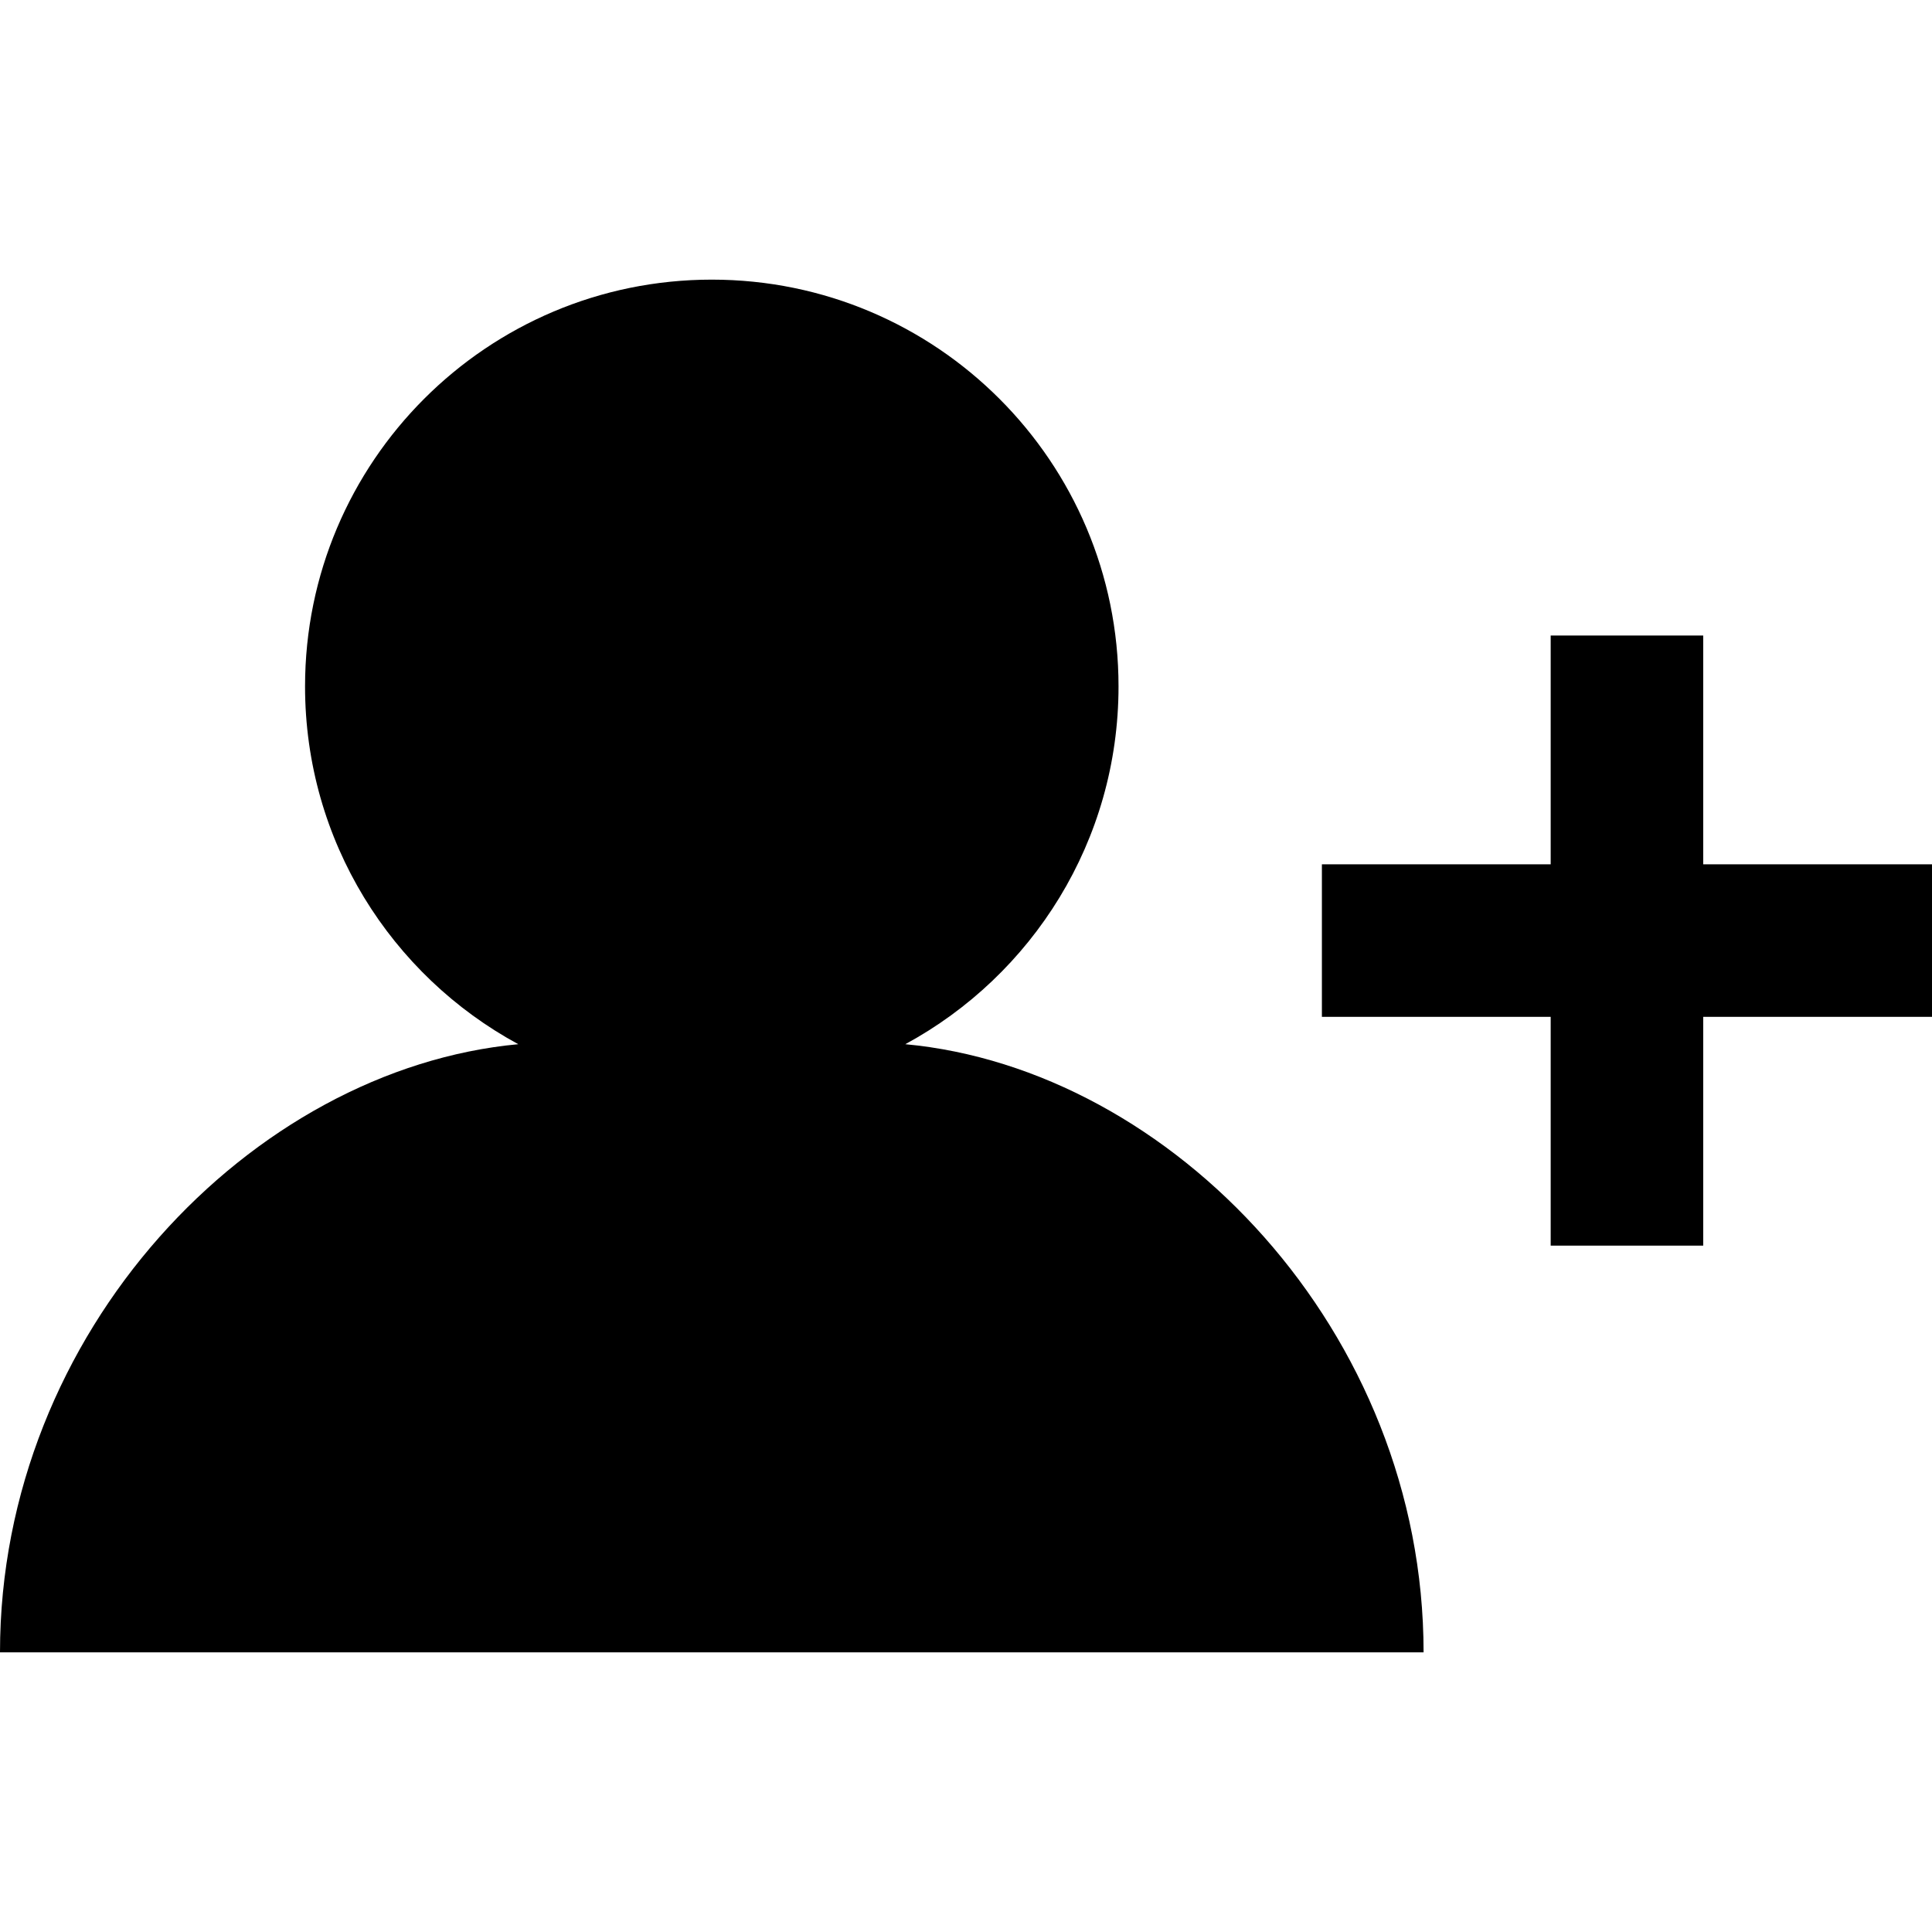
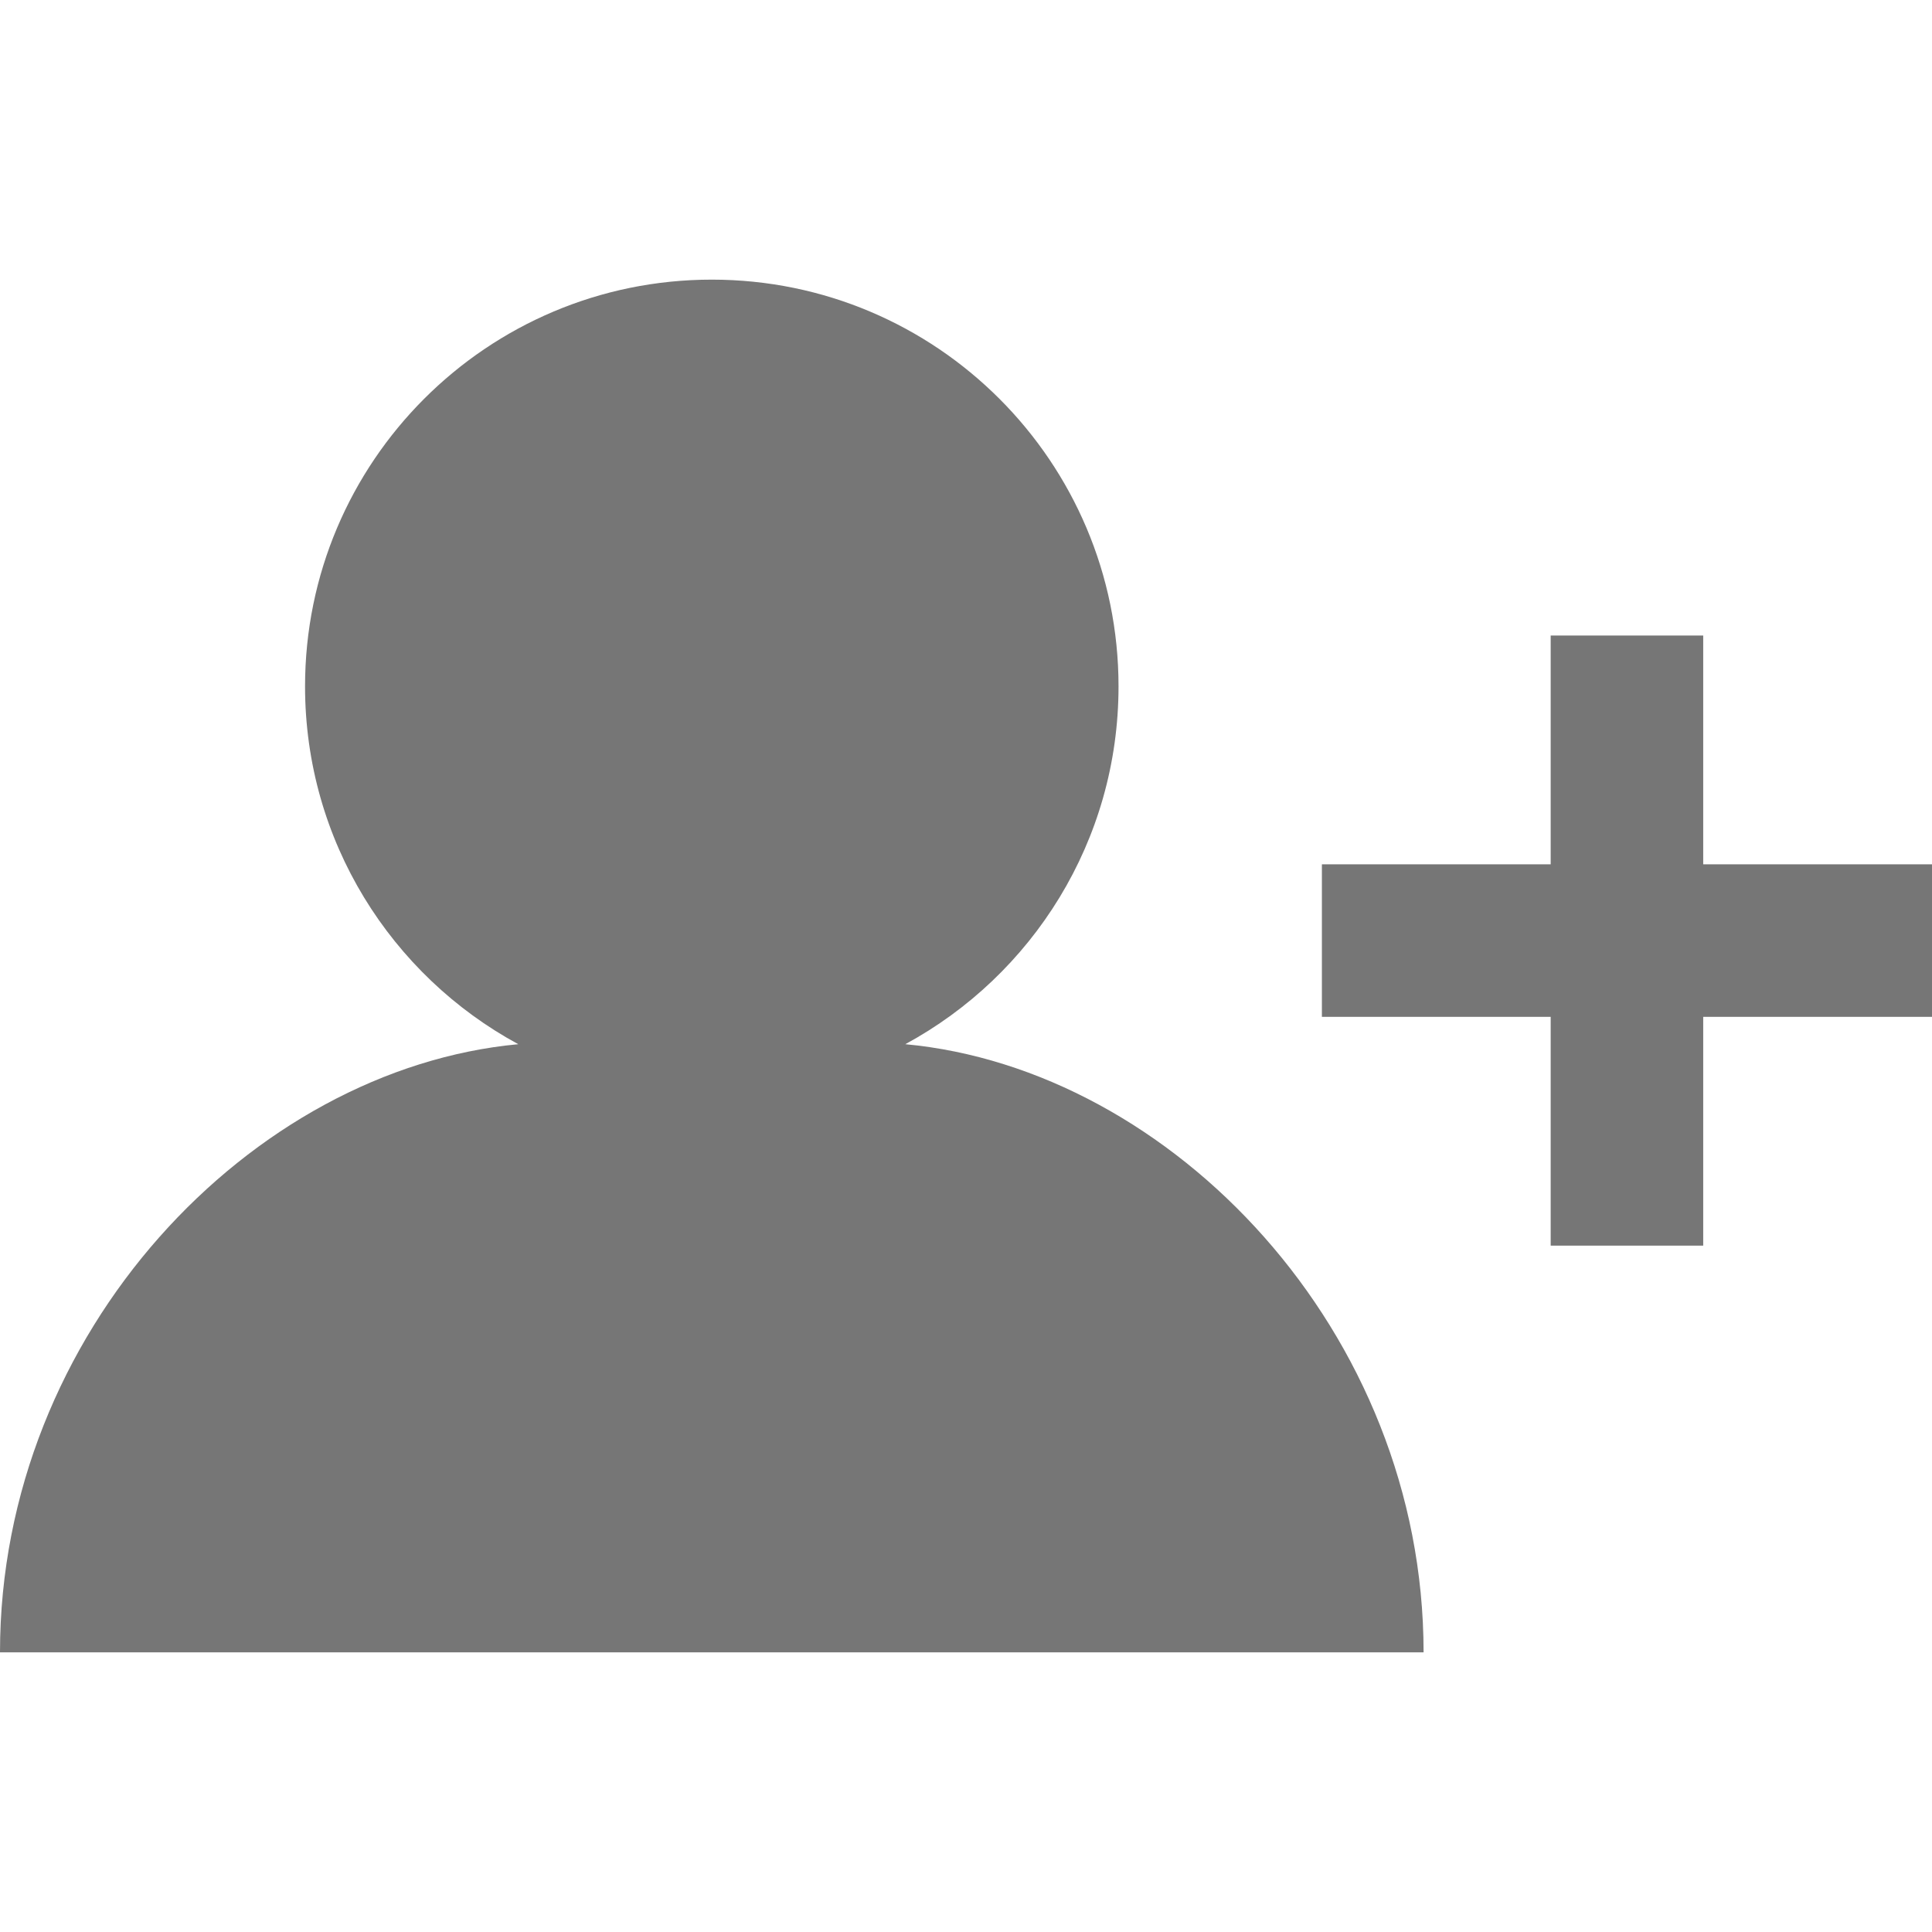
- <svg xmlns="http://www.w3.org/2000/svg" fill="#000000" height="64px" width="64px" version="1.1" id="Layer_1" viewBox="0 0 512 512" xml:space="preserve">
+ <svg xmlns="http://www.w3.org/2000/svg" fill="#767676" height="64px" width="64px" version="1.1" id="Layer_1" viewBox="0 0 512 512" xml:space="preserve">
  <g id="SVGRepo_bgCarrier" stroke-width="0" />
  <g id="SVGRepo_tracerCarrier" stroke-linecap="round" stroke-linejoin="round" />
  <g id="SVGRepo_iconCarrier">
    <g>
      <g>
        <polygon points="451.368,229.053 451.368,168.421 410.947,168.421 410.947,229.053 350.316,229.053 350.316,269.474 410.947,269.474 410.947,330.105 451.368,330.105 451.368,269.474 512,269.474 512,229.053 " />
      </g>
    </g>
    <g>
      <g>
        <path d="M239.915,276.724c33.652-18.238,56.506-53.864,56.506-94.829c0-59.531-48.259-107.789-107.789-107.789 S80.842,122.364,80.842,181.895c0,40.965,22.854,76.591,56.506,94.829C66.732,283.298,0,352.877,0,437.895h377.263 C377.263,352.877,310.531,283.298,239.915,276.724z" />
      </g>
    </g>
  </g>
</svg>
